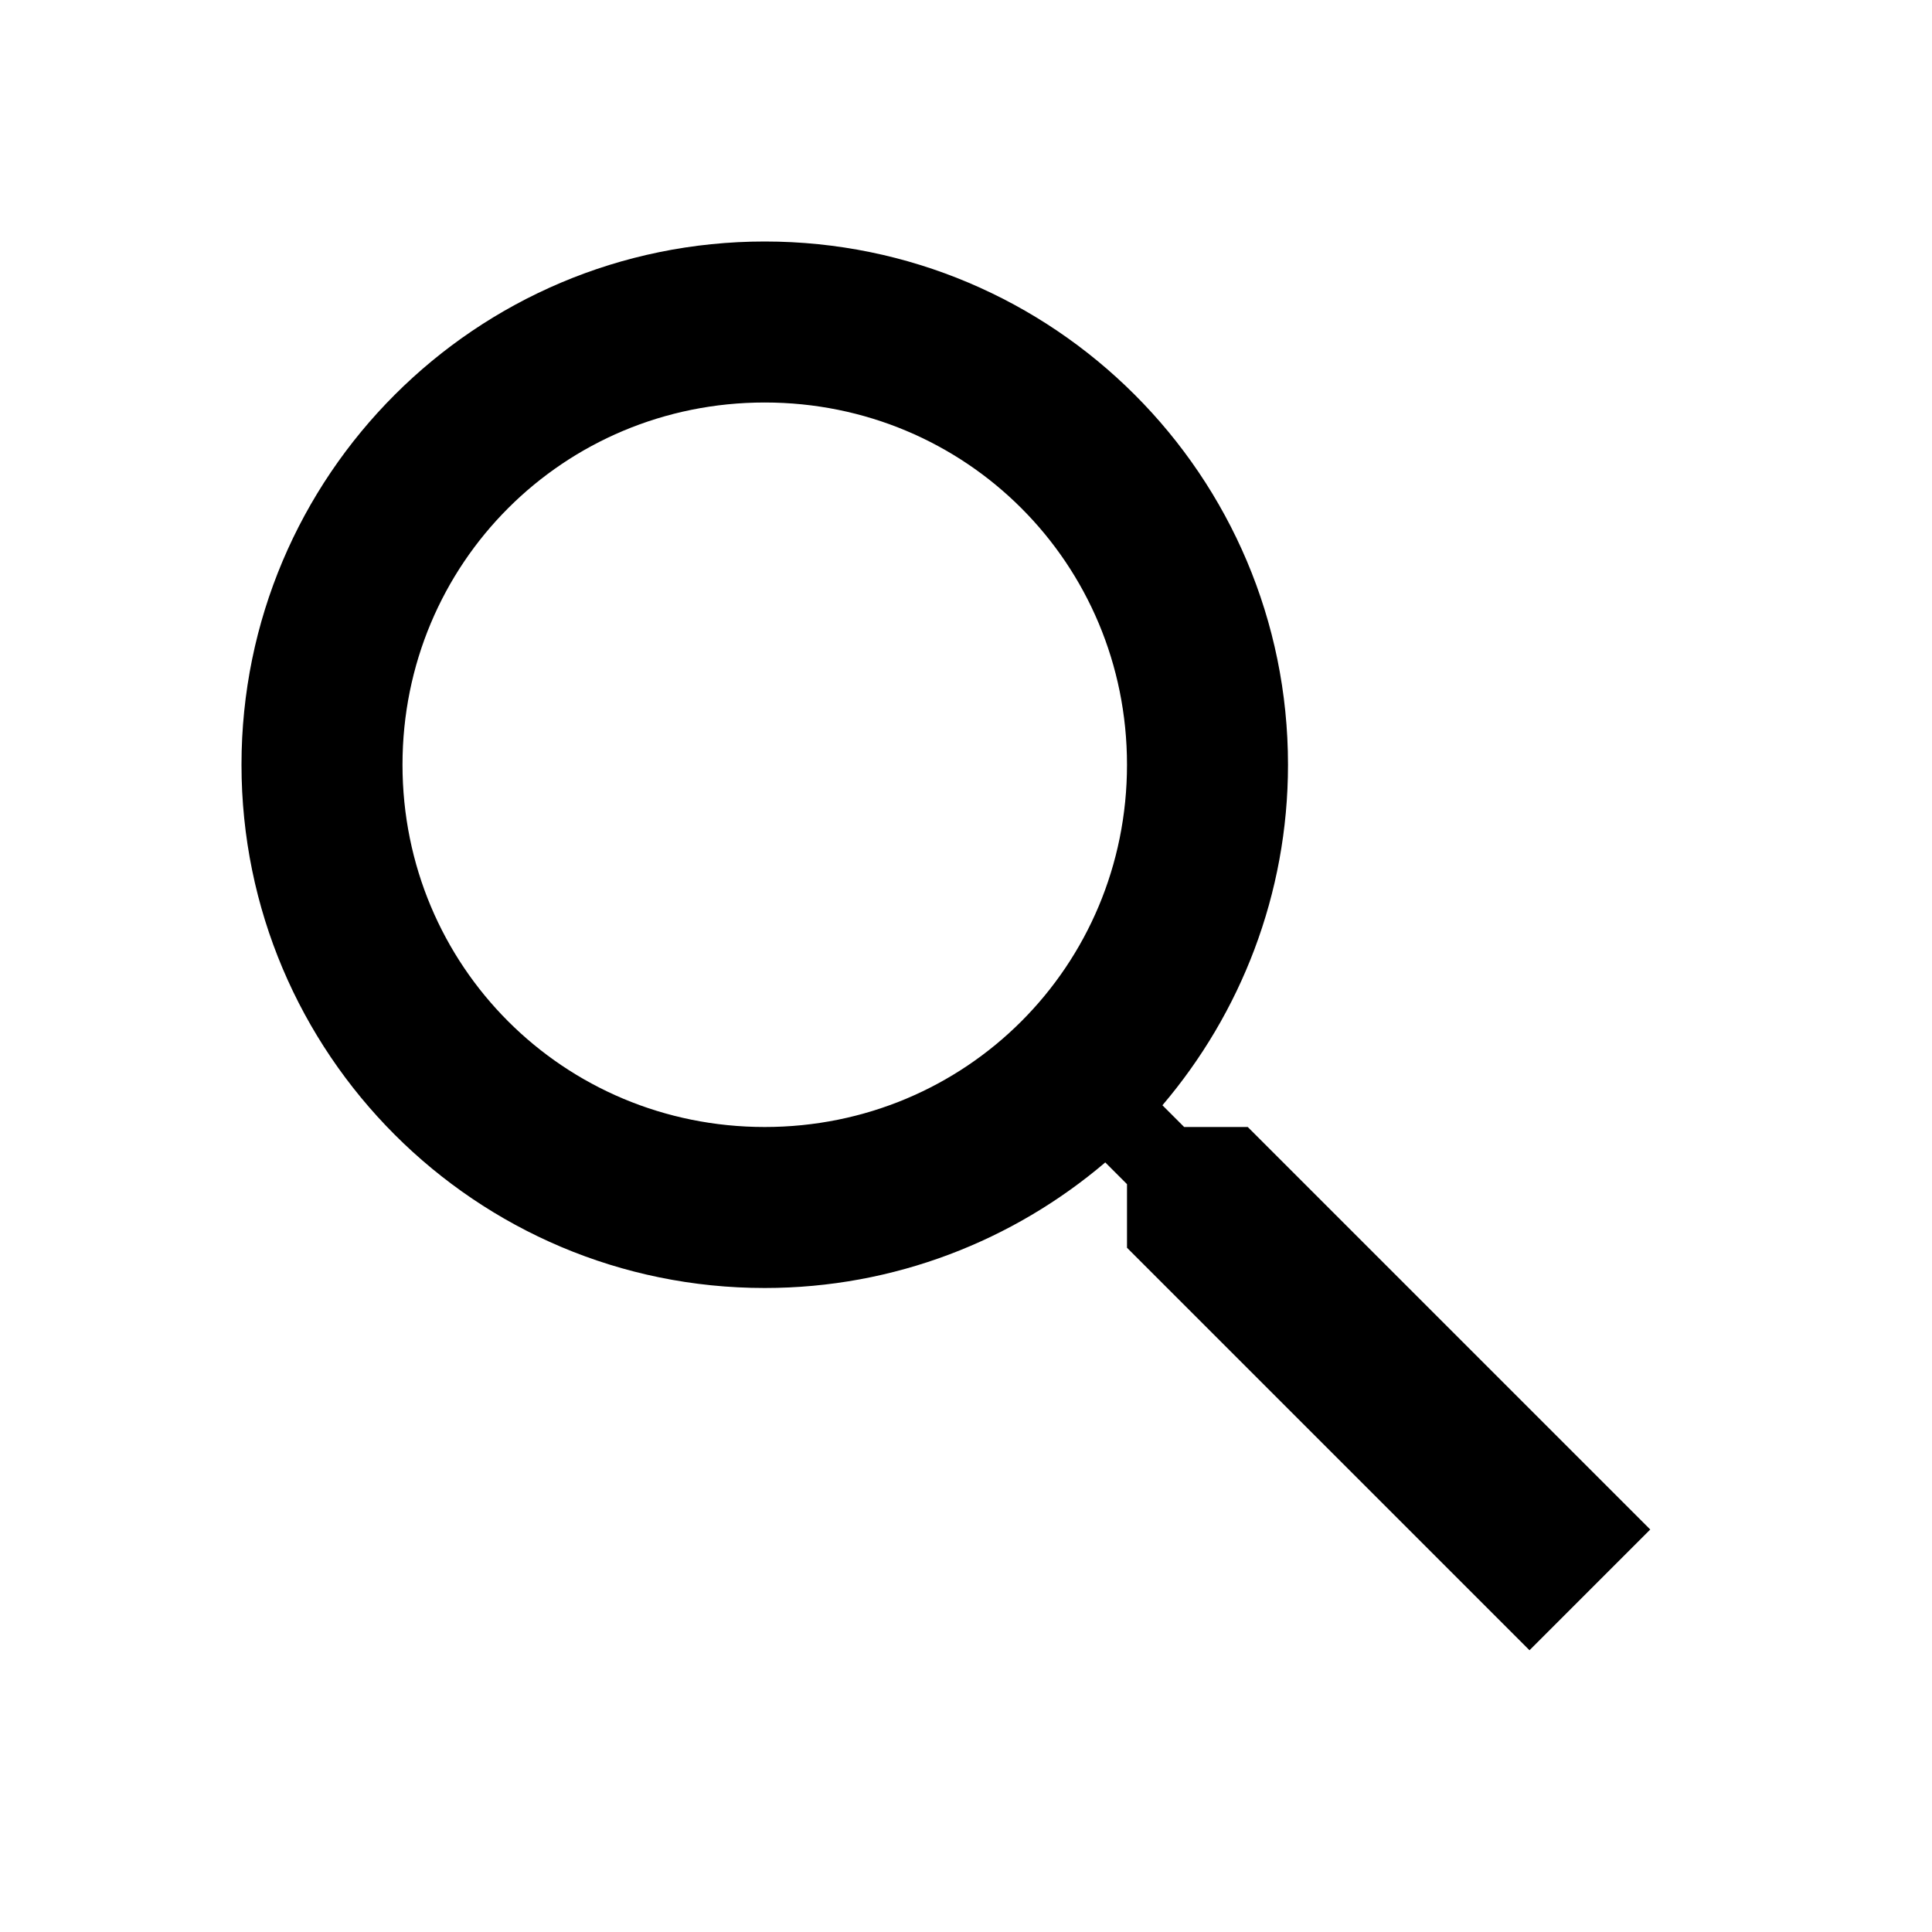
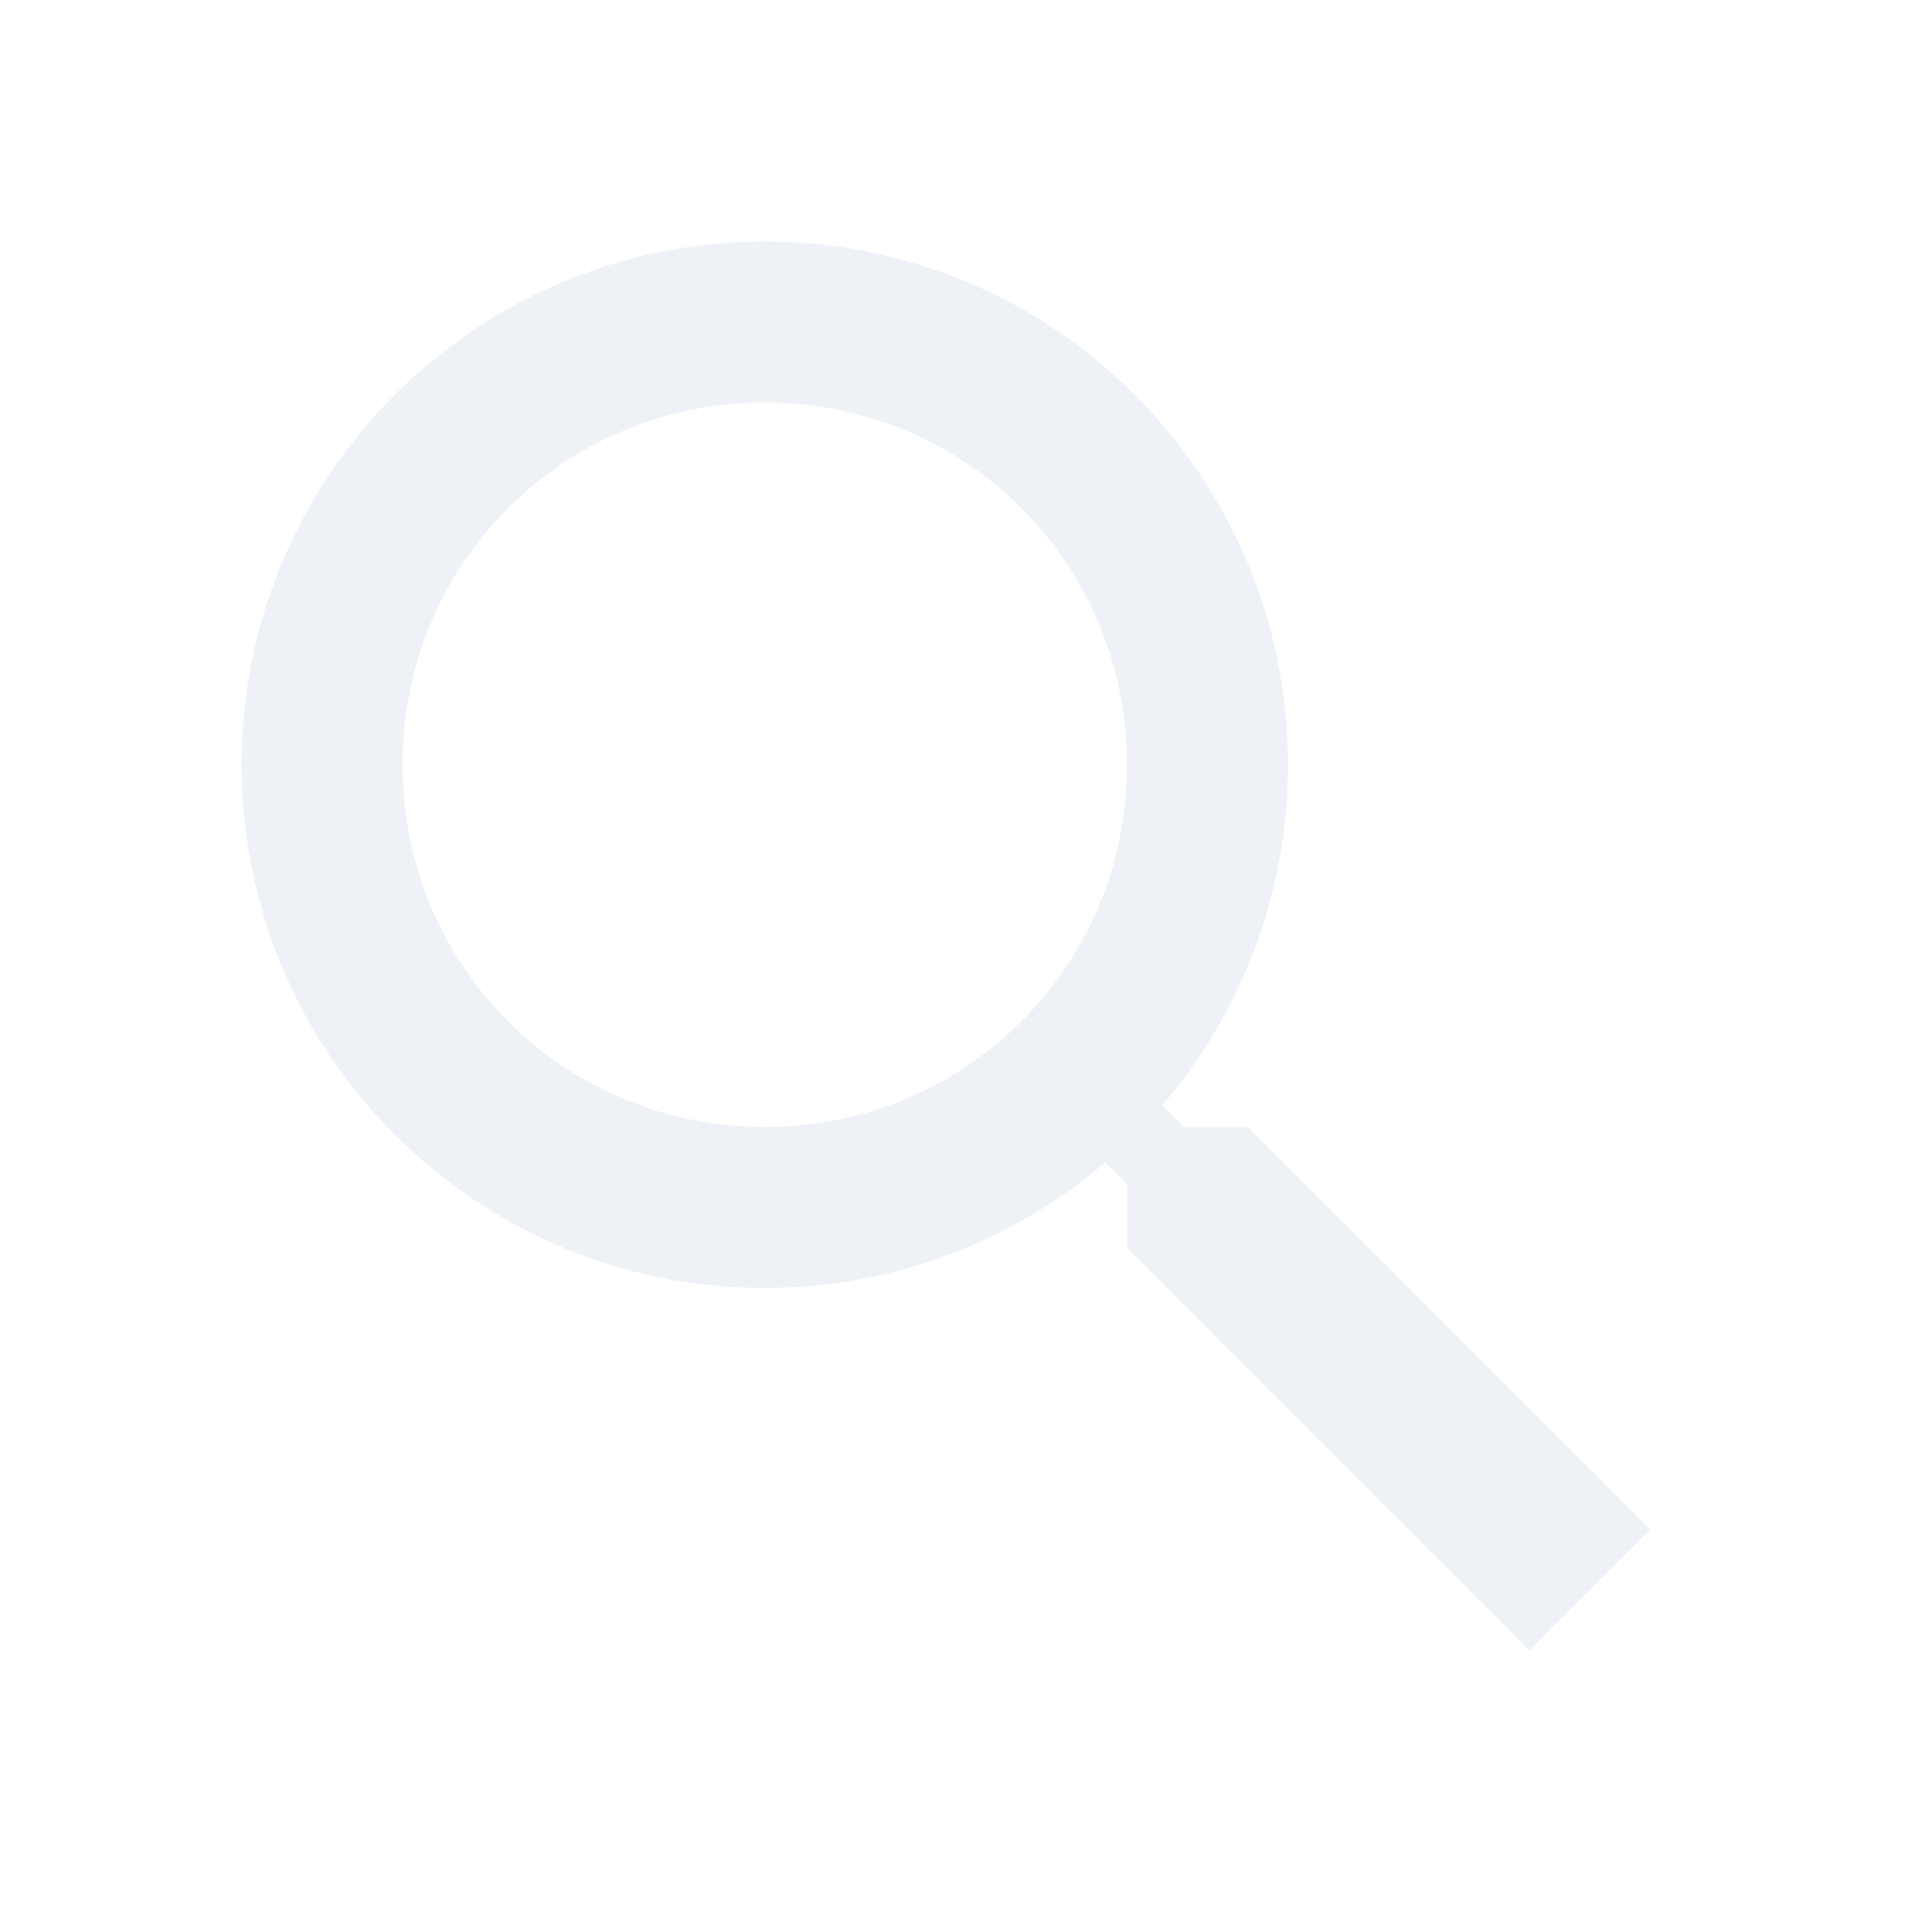
<svg xmlns="http://www.w3.org/2000/svg" viewBox="0 0 24 24">
-   <path d="M9.5,3A6.5,6.5 0 0,1 16,9.5C16,11.11 15.41,12.59 14.44,13.73L14.71,14H15.5L20.5,19L19,20.5L14,15.5V14.71L13.73,14.44C12.59,15.41 11.11,16 9.5,16A6.5,6.5 0 0,1 3,9.5A6.5,6.5 0 0,1 9.5,3M9.5,5C7,5 5,7 5,9.5C5,12 7,14 9.5,14C12,14 14,12 14,9.5C14,7 12,5 9.5,5Z" />
+   <path fill="#e2e8f098" d="M9.5,3A6.5,6.5 0 0,1 16,9.5C16,11.11 15.41,12.59 14.44,13.73L14.71,14H15.5L20.5,19L19,20.5L14,15.5V14.71L13.73,14.44C12.59,15.41 11.11,16 9.5,16A6.5,6.5 0 0,1 3,9.5A6.5,6.5 0 0,1 9.5,3M9.5,5C7,5 5,7 5,9.5C5,12 7,14 9.5,14C12,14 14,12 14,9.5C14,7 12,5 9.5,5Z" />
</svg>
